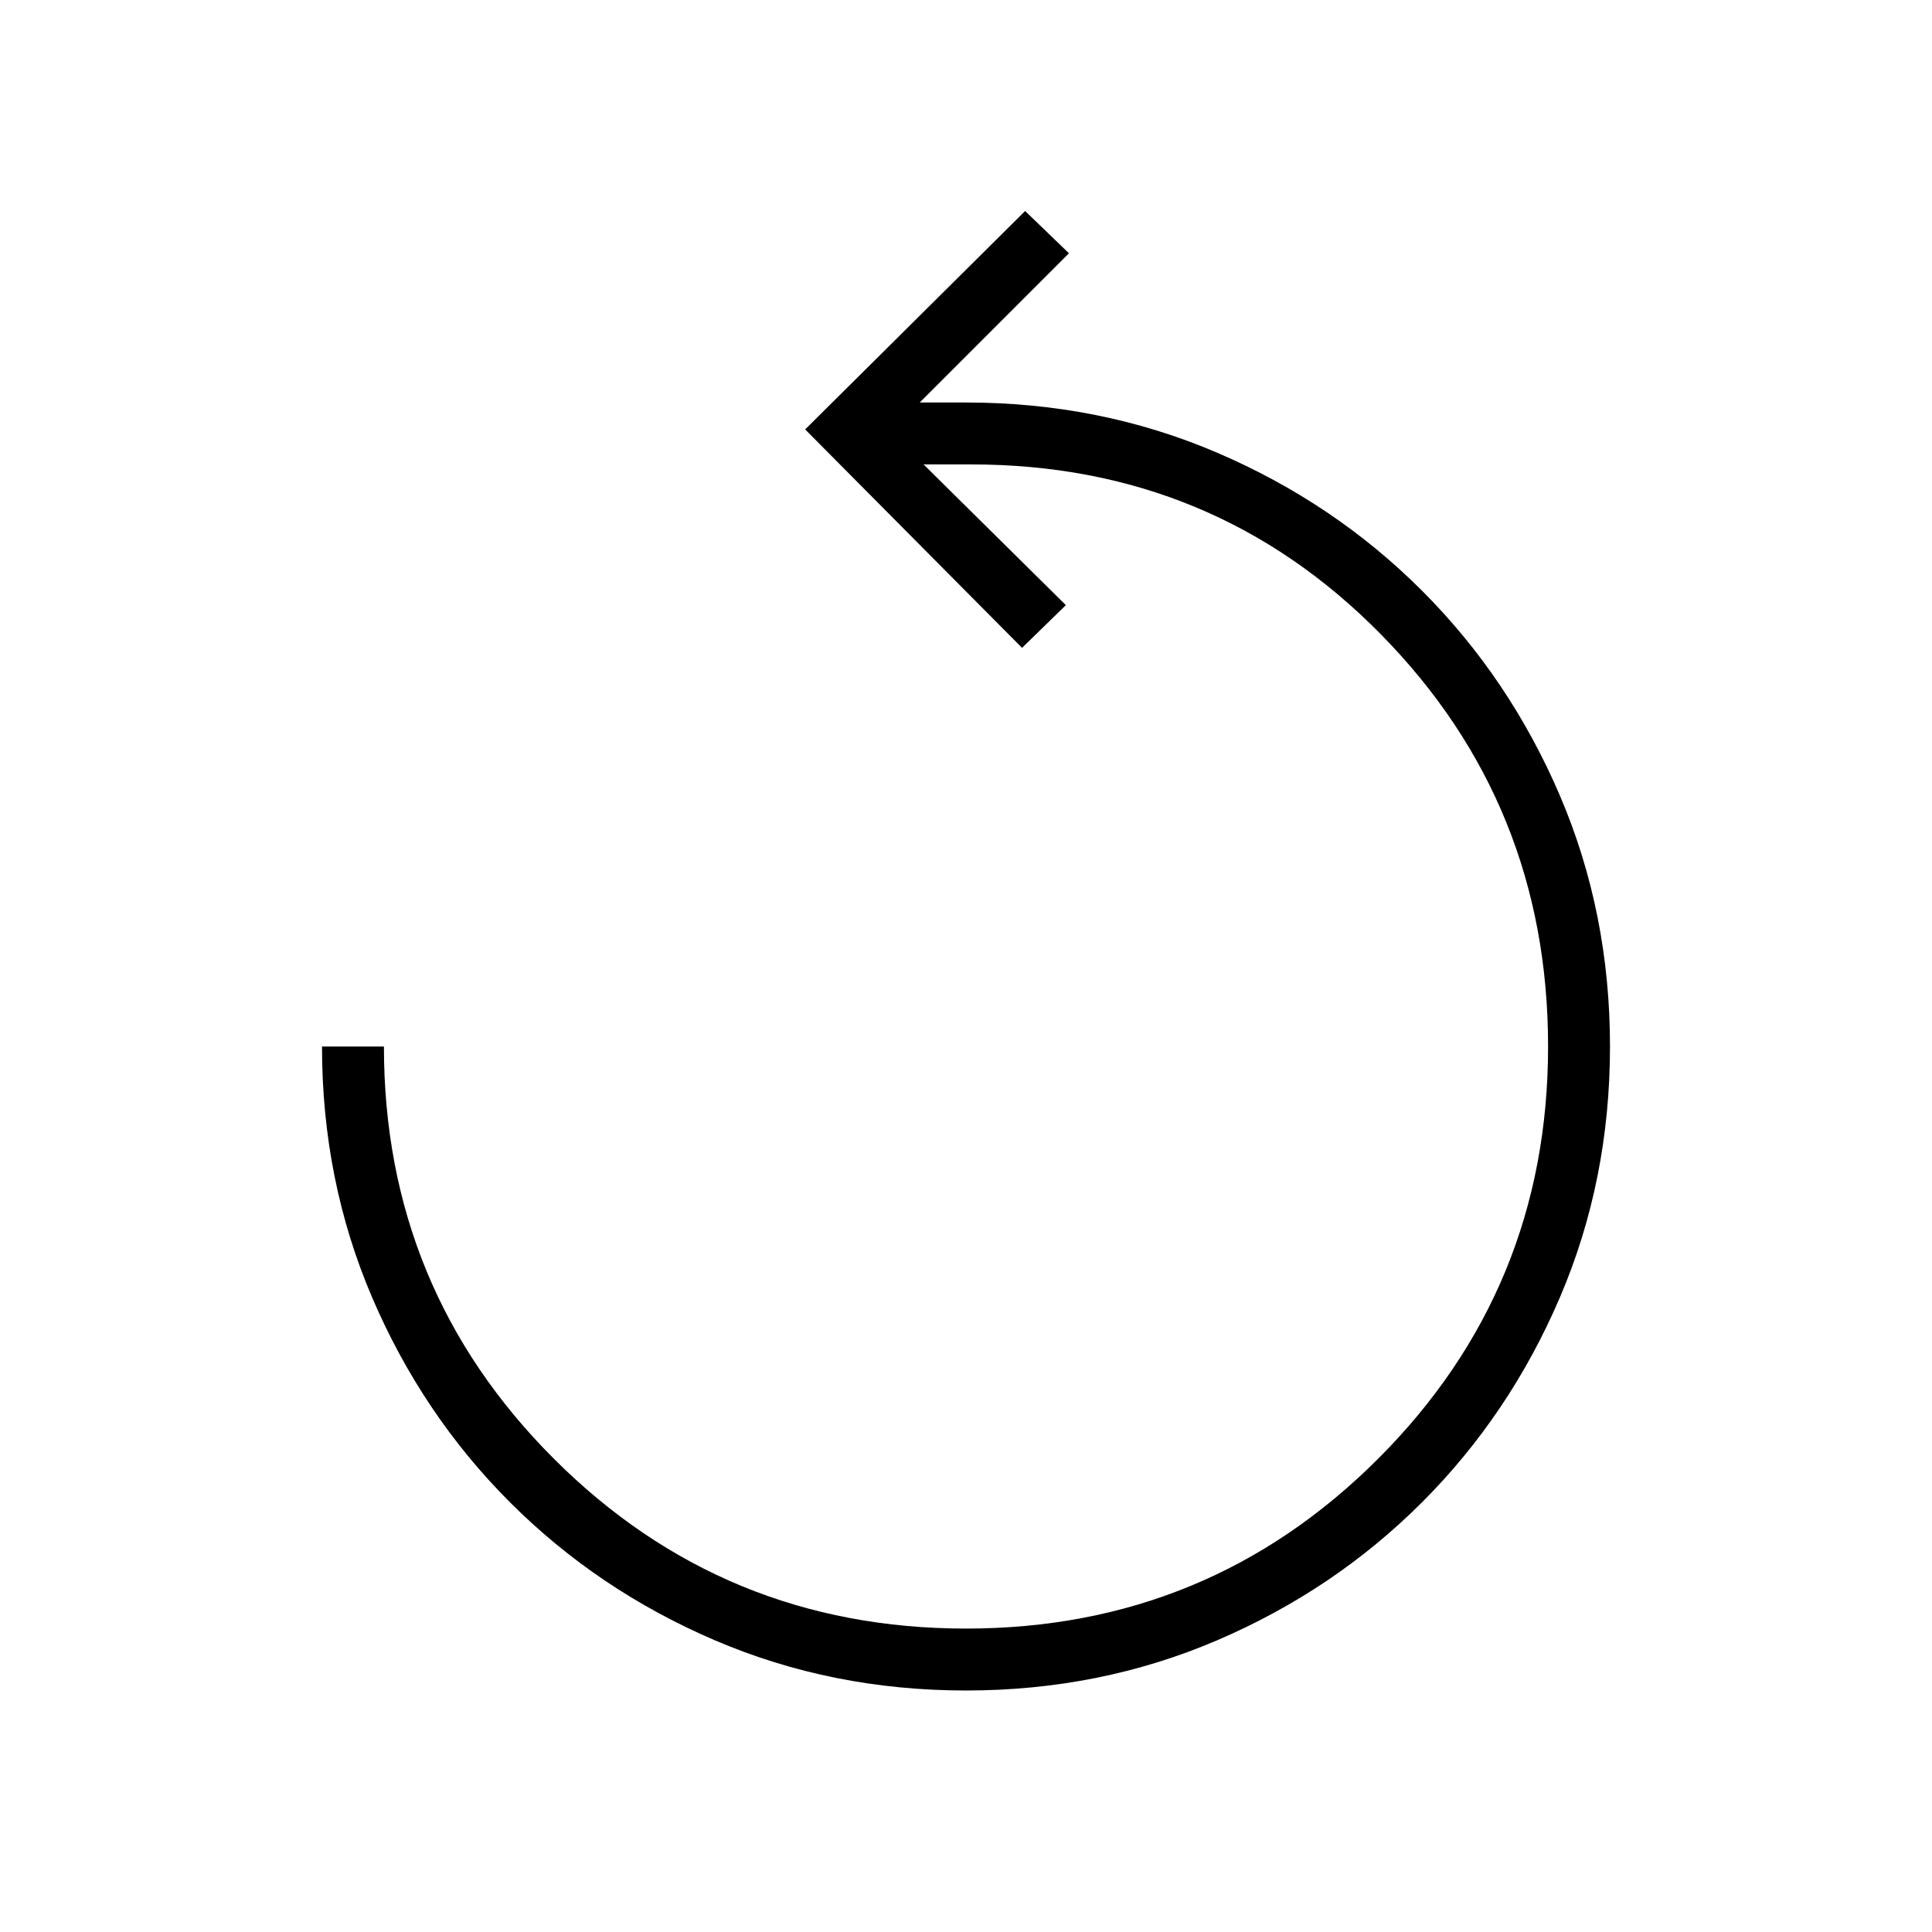
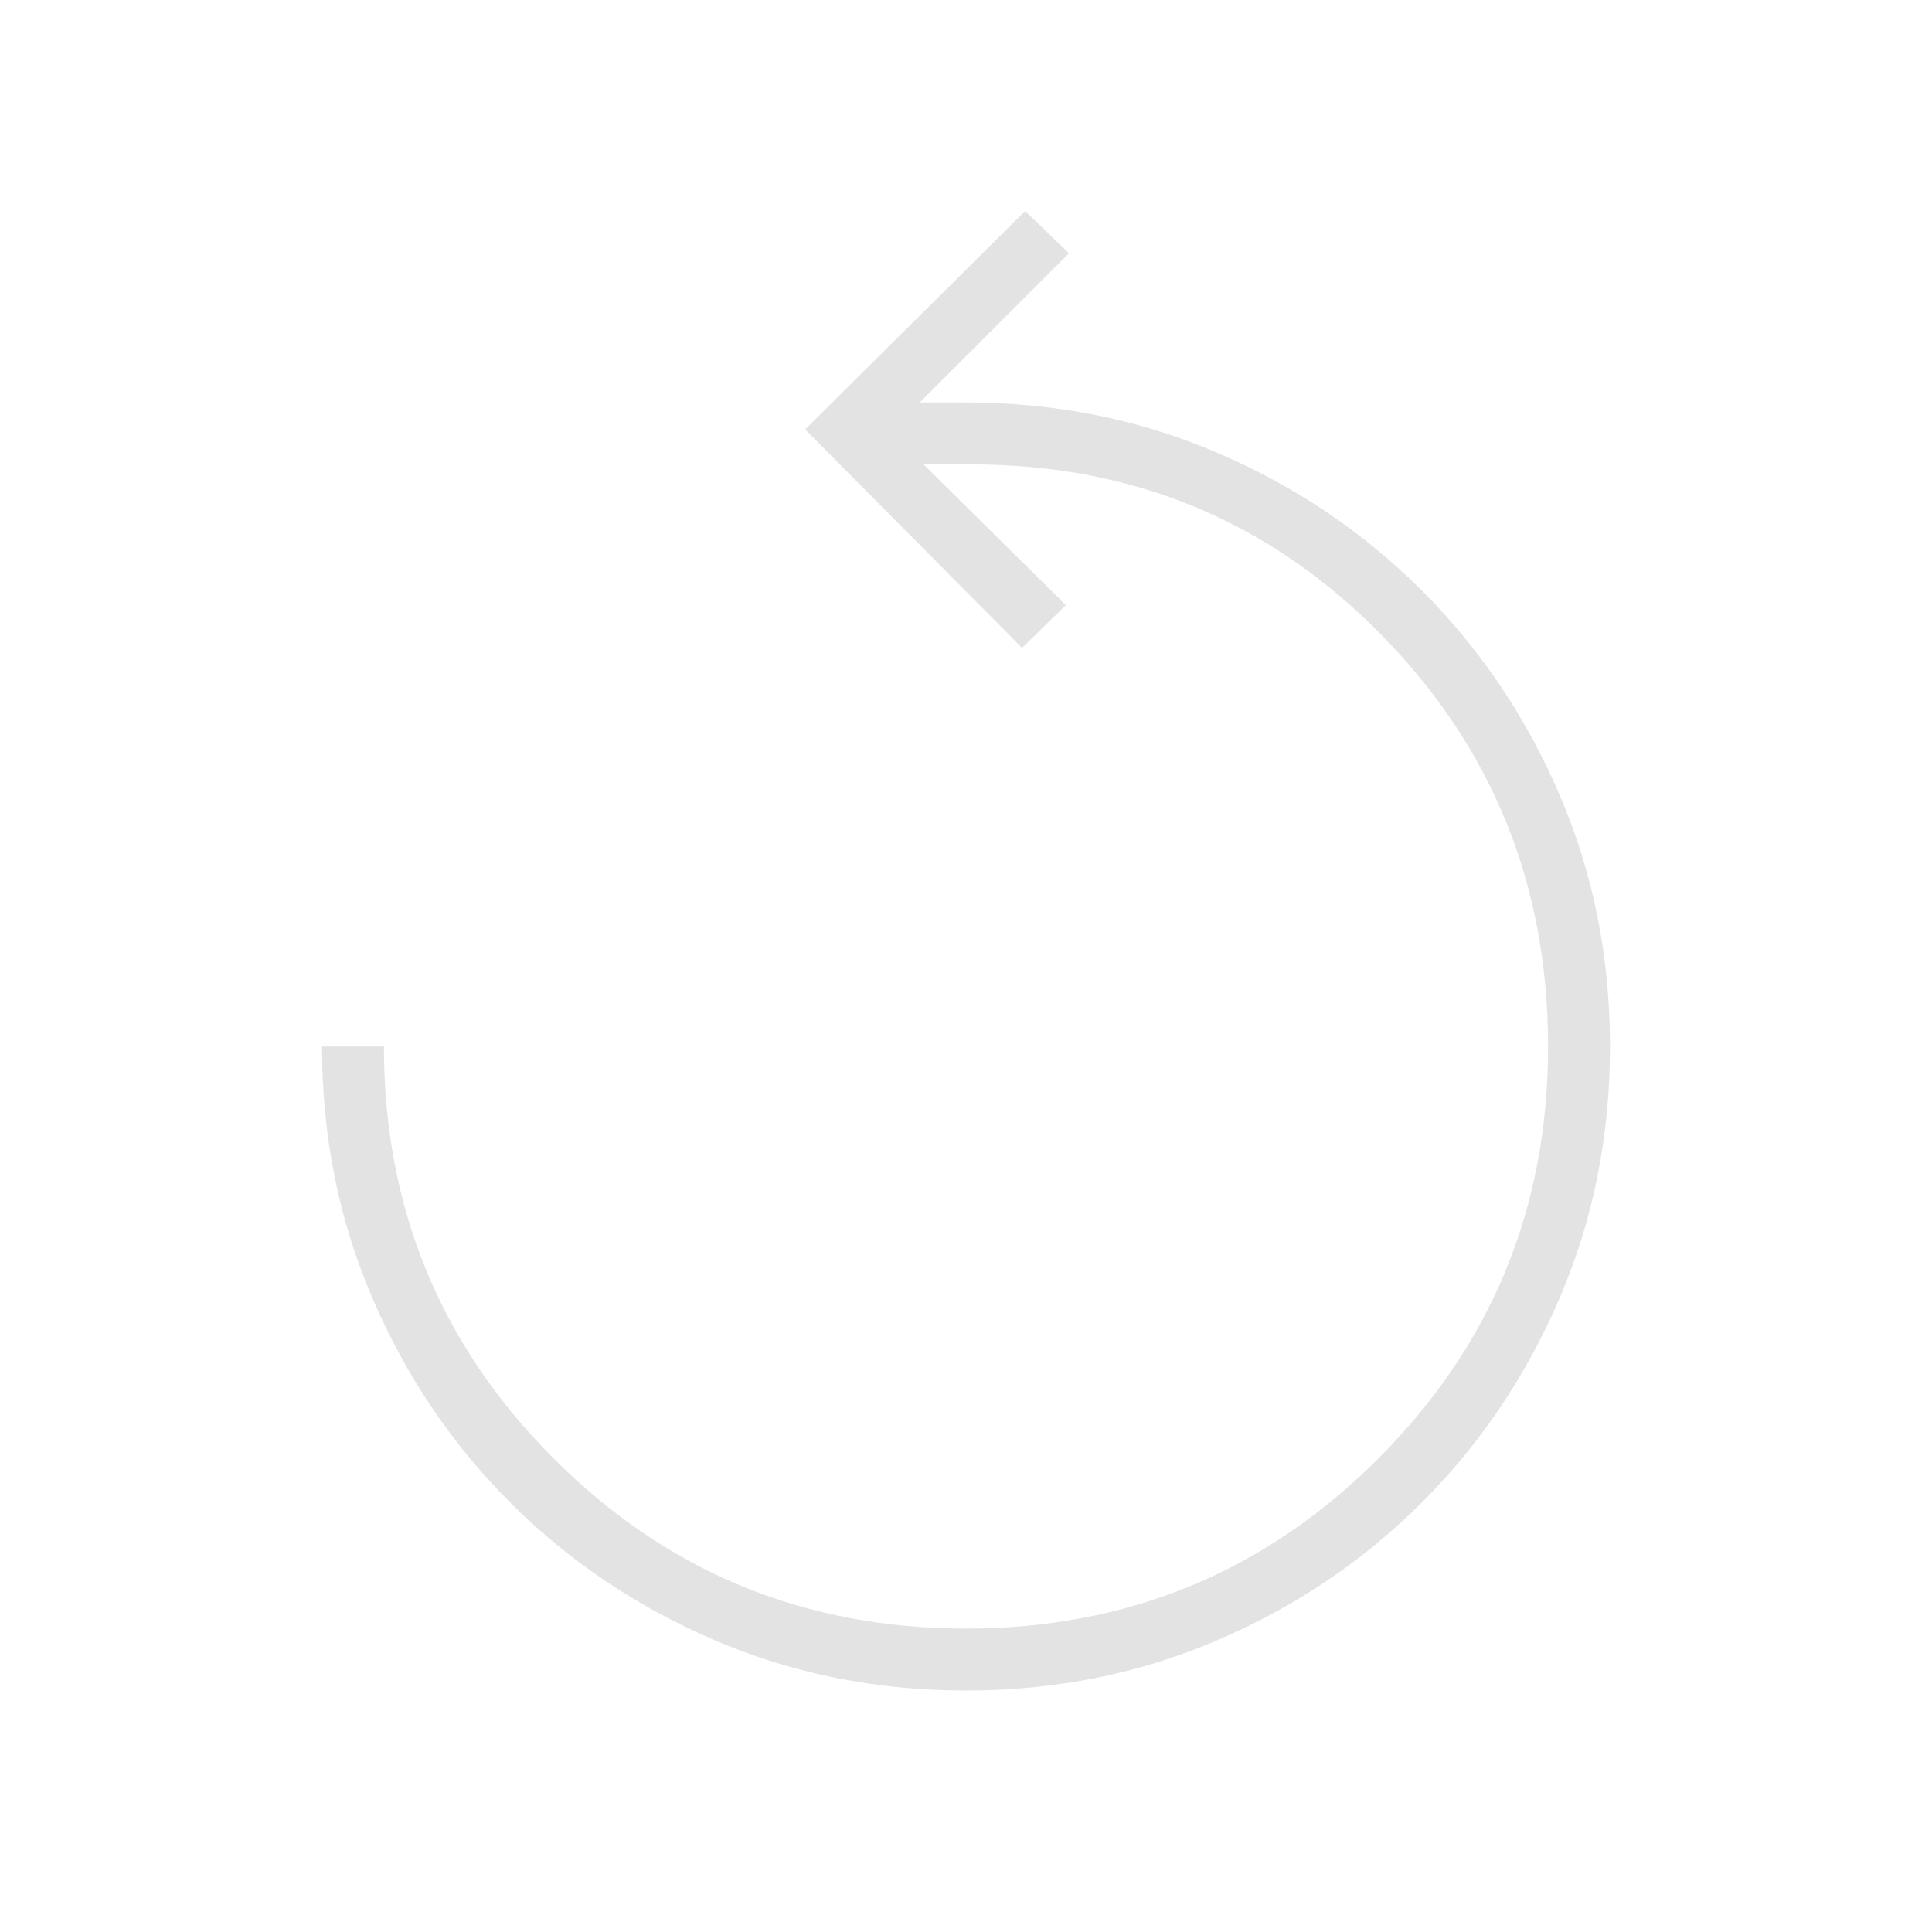
- <svg xmlns="http://www.w3.org/2000/svg" height="48px" viewBox="0 -960 960 960" width="48px" fill="currentColor">
+ <svg xmlns="http://www.w3.org/2000/svg" height="48px" viewBox="0 -960 960 960" width="48px" fill="#e3e3e3">
  <path d="M355.27-144.92q-58.19-24.93-101.81-68.54-43.61-43.62-68.54-101.81Q160-373.46 160-440h30.77q0 120.38 84.42 204.81 84.43 84.42 204.81 84.42t204.81-84.42q84.42-84.43 84.42-204.81t-83.08-204.81q-83.07-84.42-203.46-84.42h-23.77l70.7 69.92-21.77 21.23-107.77-108.54 109.3-108.53 21.77 21L457-760h23q66.54 0 124.73 24.92 58.19 24.93 101.81 68.54 43.61 43.62 68.54 101.81Q800-506.54 800-440t-24.92 124.73q-24.93 58.19-68.54 101.81-43.62 43.61-101.81 68.54Q546.54-120 480-120t-124.73-24.92Z" />
</svg>
